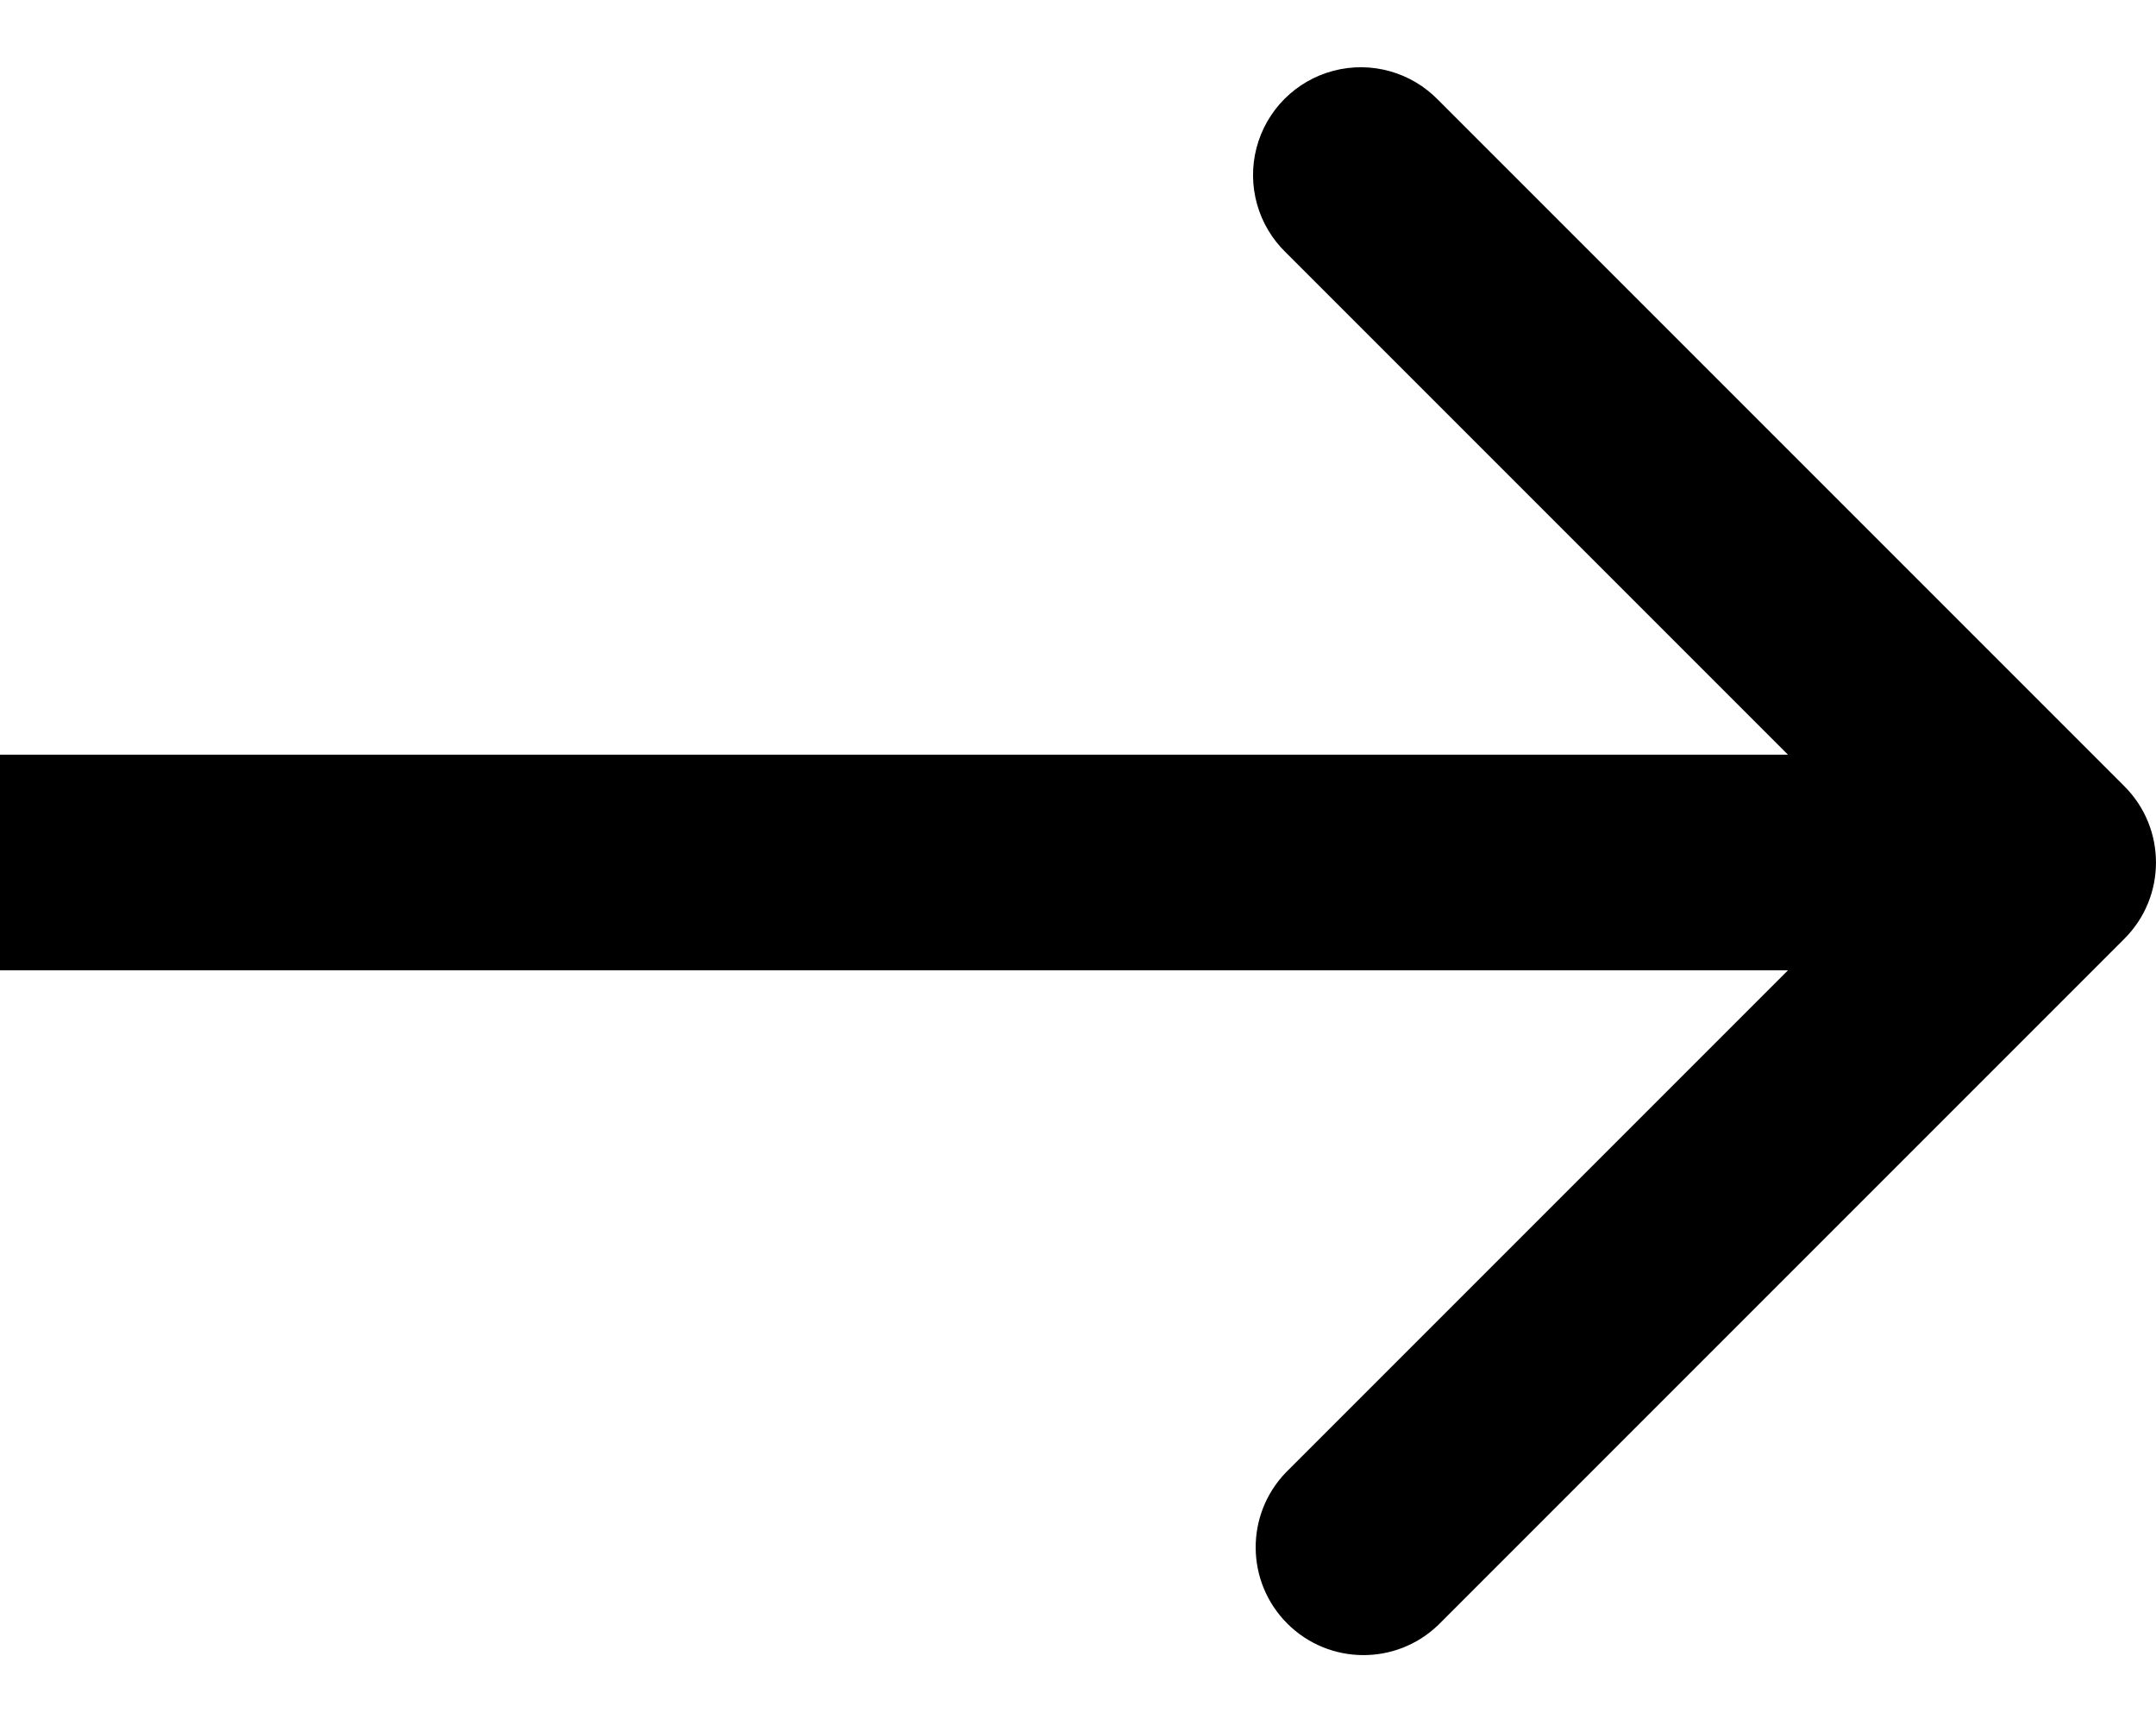
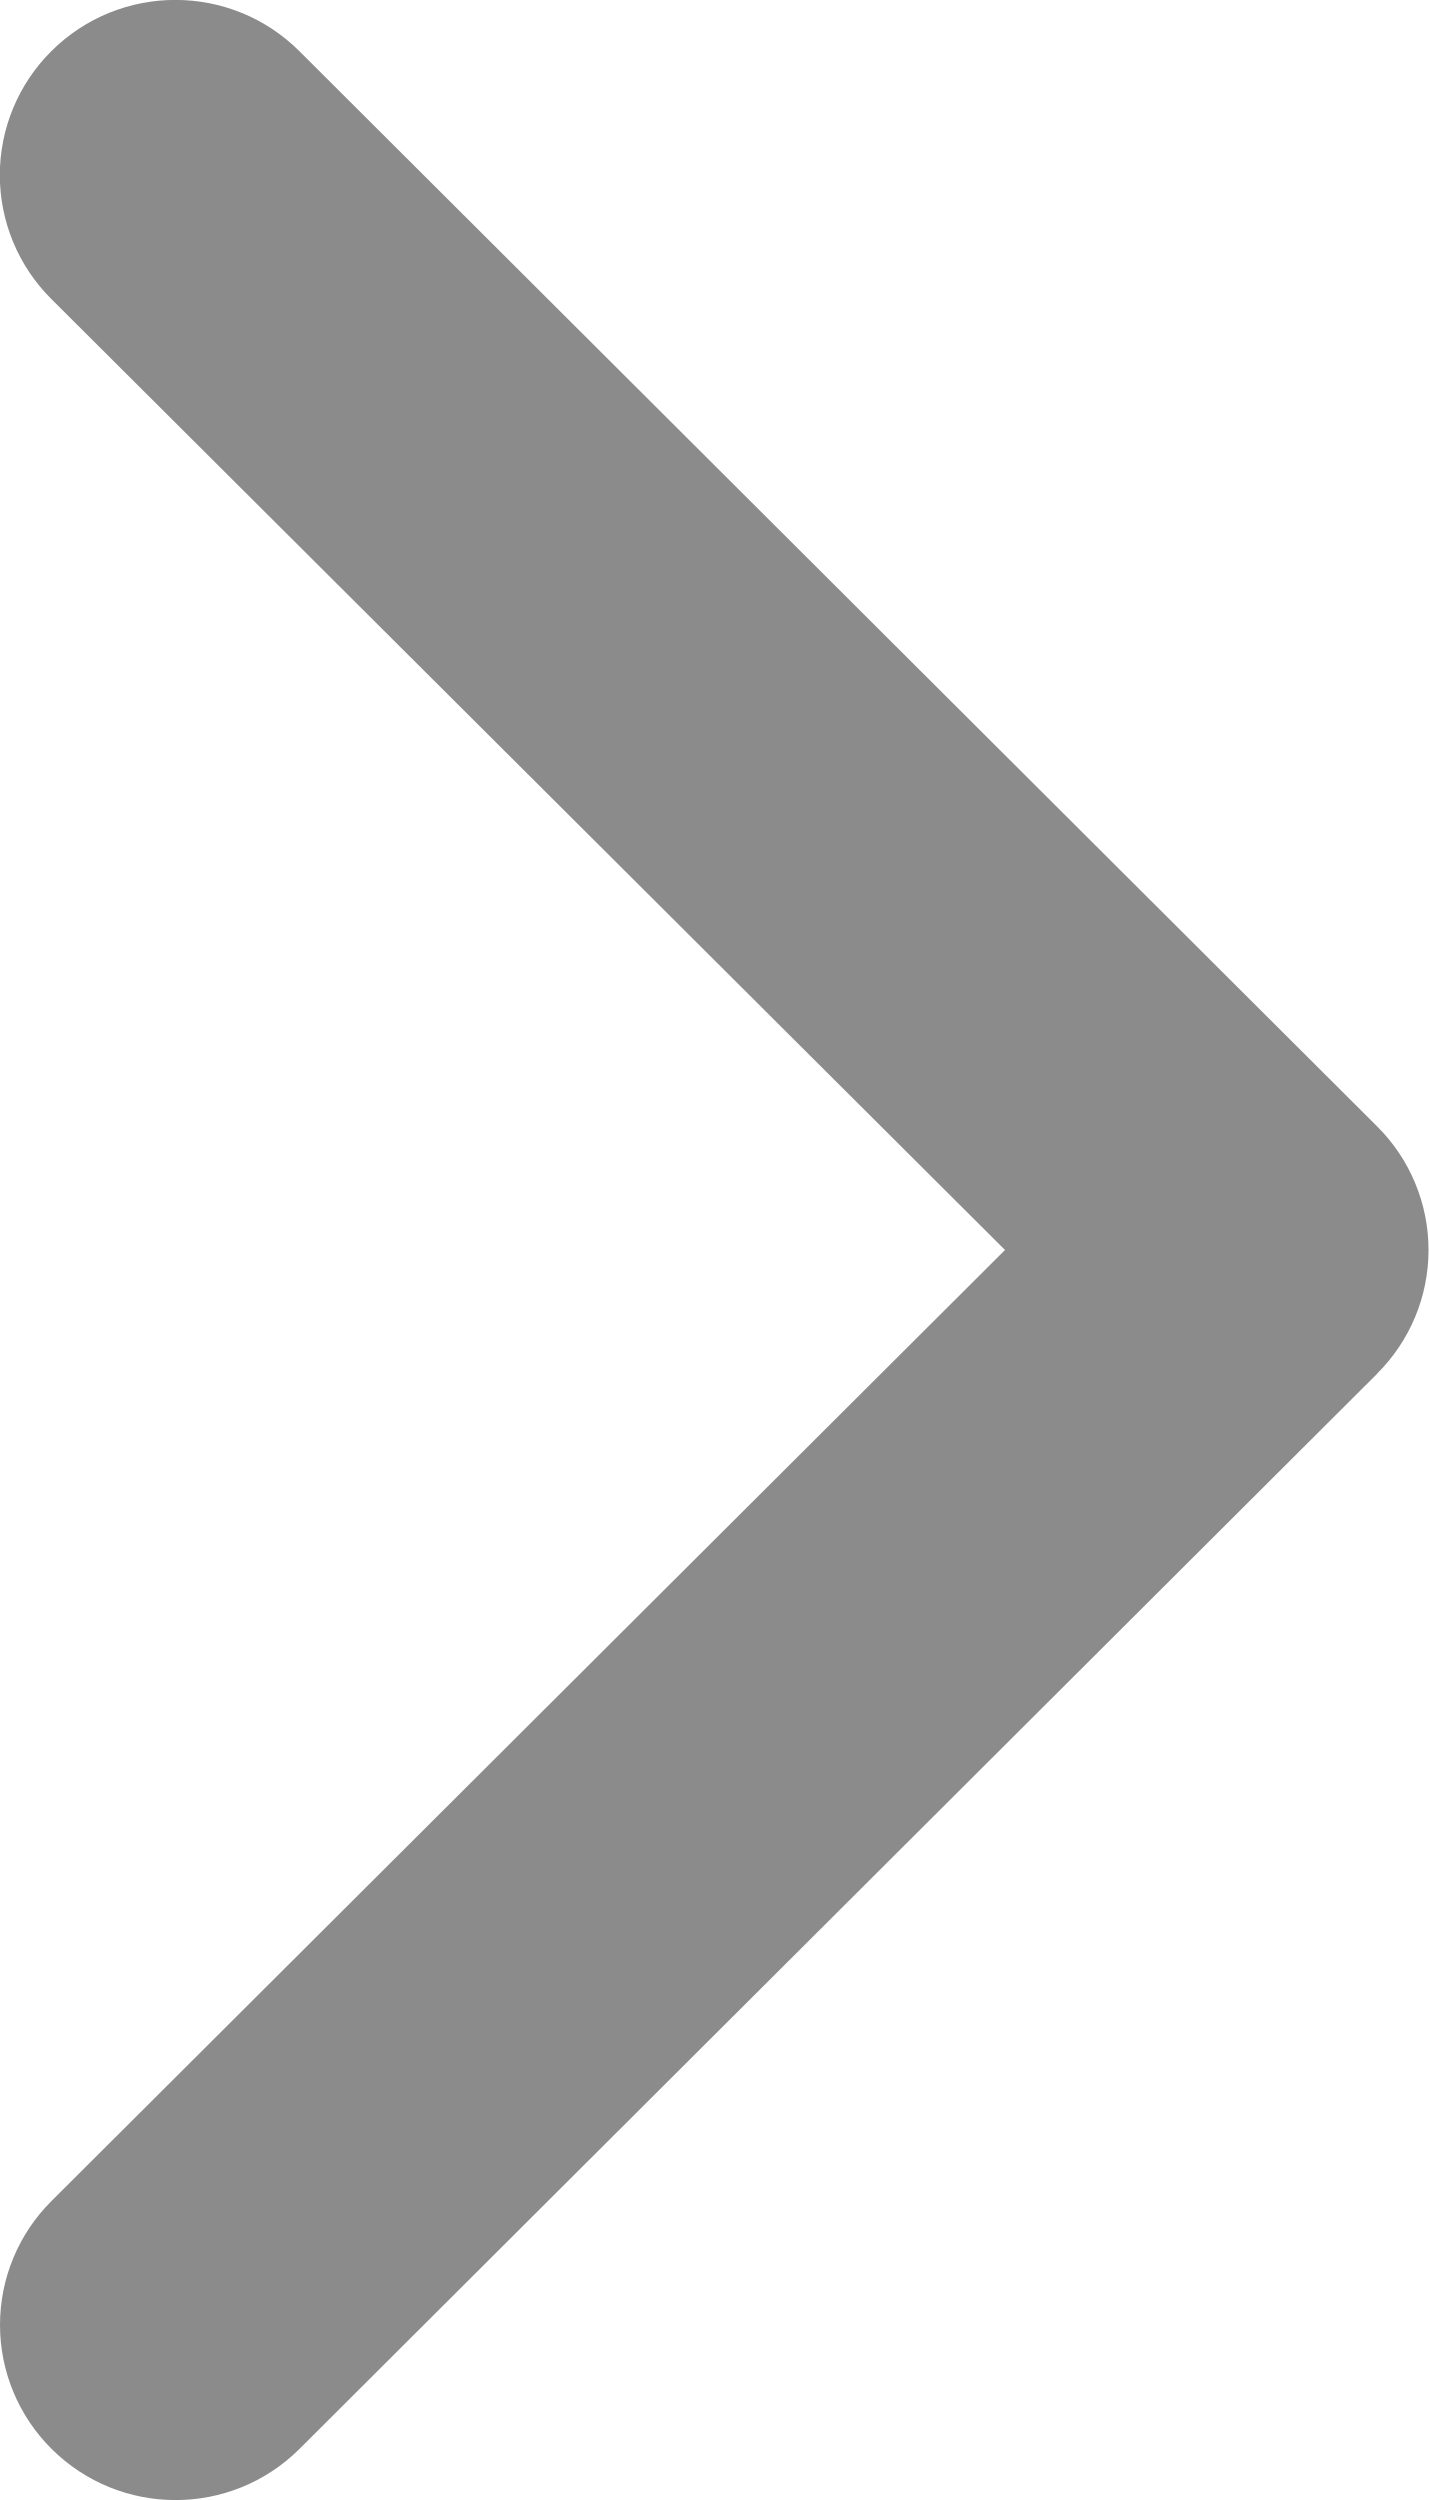
- <svg xmlns="http://www.w3.org/2000/svg" width="20" height="16" fill="none">
-   <path d="M19.707 8.707a1 1 0 0 0 0-1.414L13.343.929a1 1 0 1 0-1.414 1.414L17.586 8l-5.657 5.657a1 1 0 0 0 1.414 1.414l6.364-6.364zM0 9h19V7H0v2z" fill="#000" />
+ <svg xmlns="http://www.w3.org/2000/svg" width="8" height="14" fill="none">
+   <path d="M7.712 7.693l-6.034 6.02a.984.984 0 0 1-1.39 0 .979.979 0 0 1 0-1.387L5.628 7 .287 1.674a.979.979 0 0 1 0-1.387.984.984 0 0 1 1.39 0l6.034 6.02a.976.976 0 0 1 0 1.386z" fill="#8B8B8B" />
</svg>
